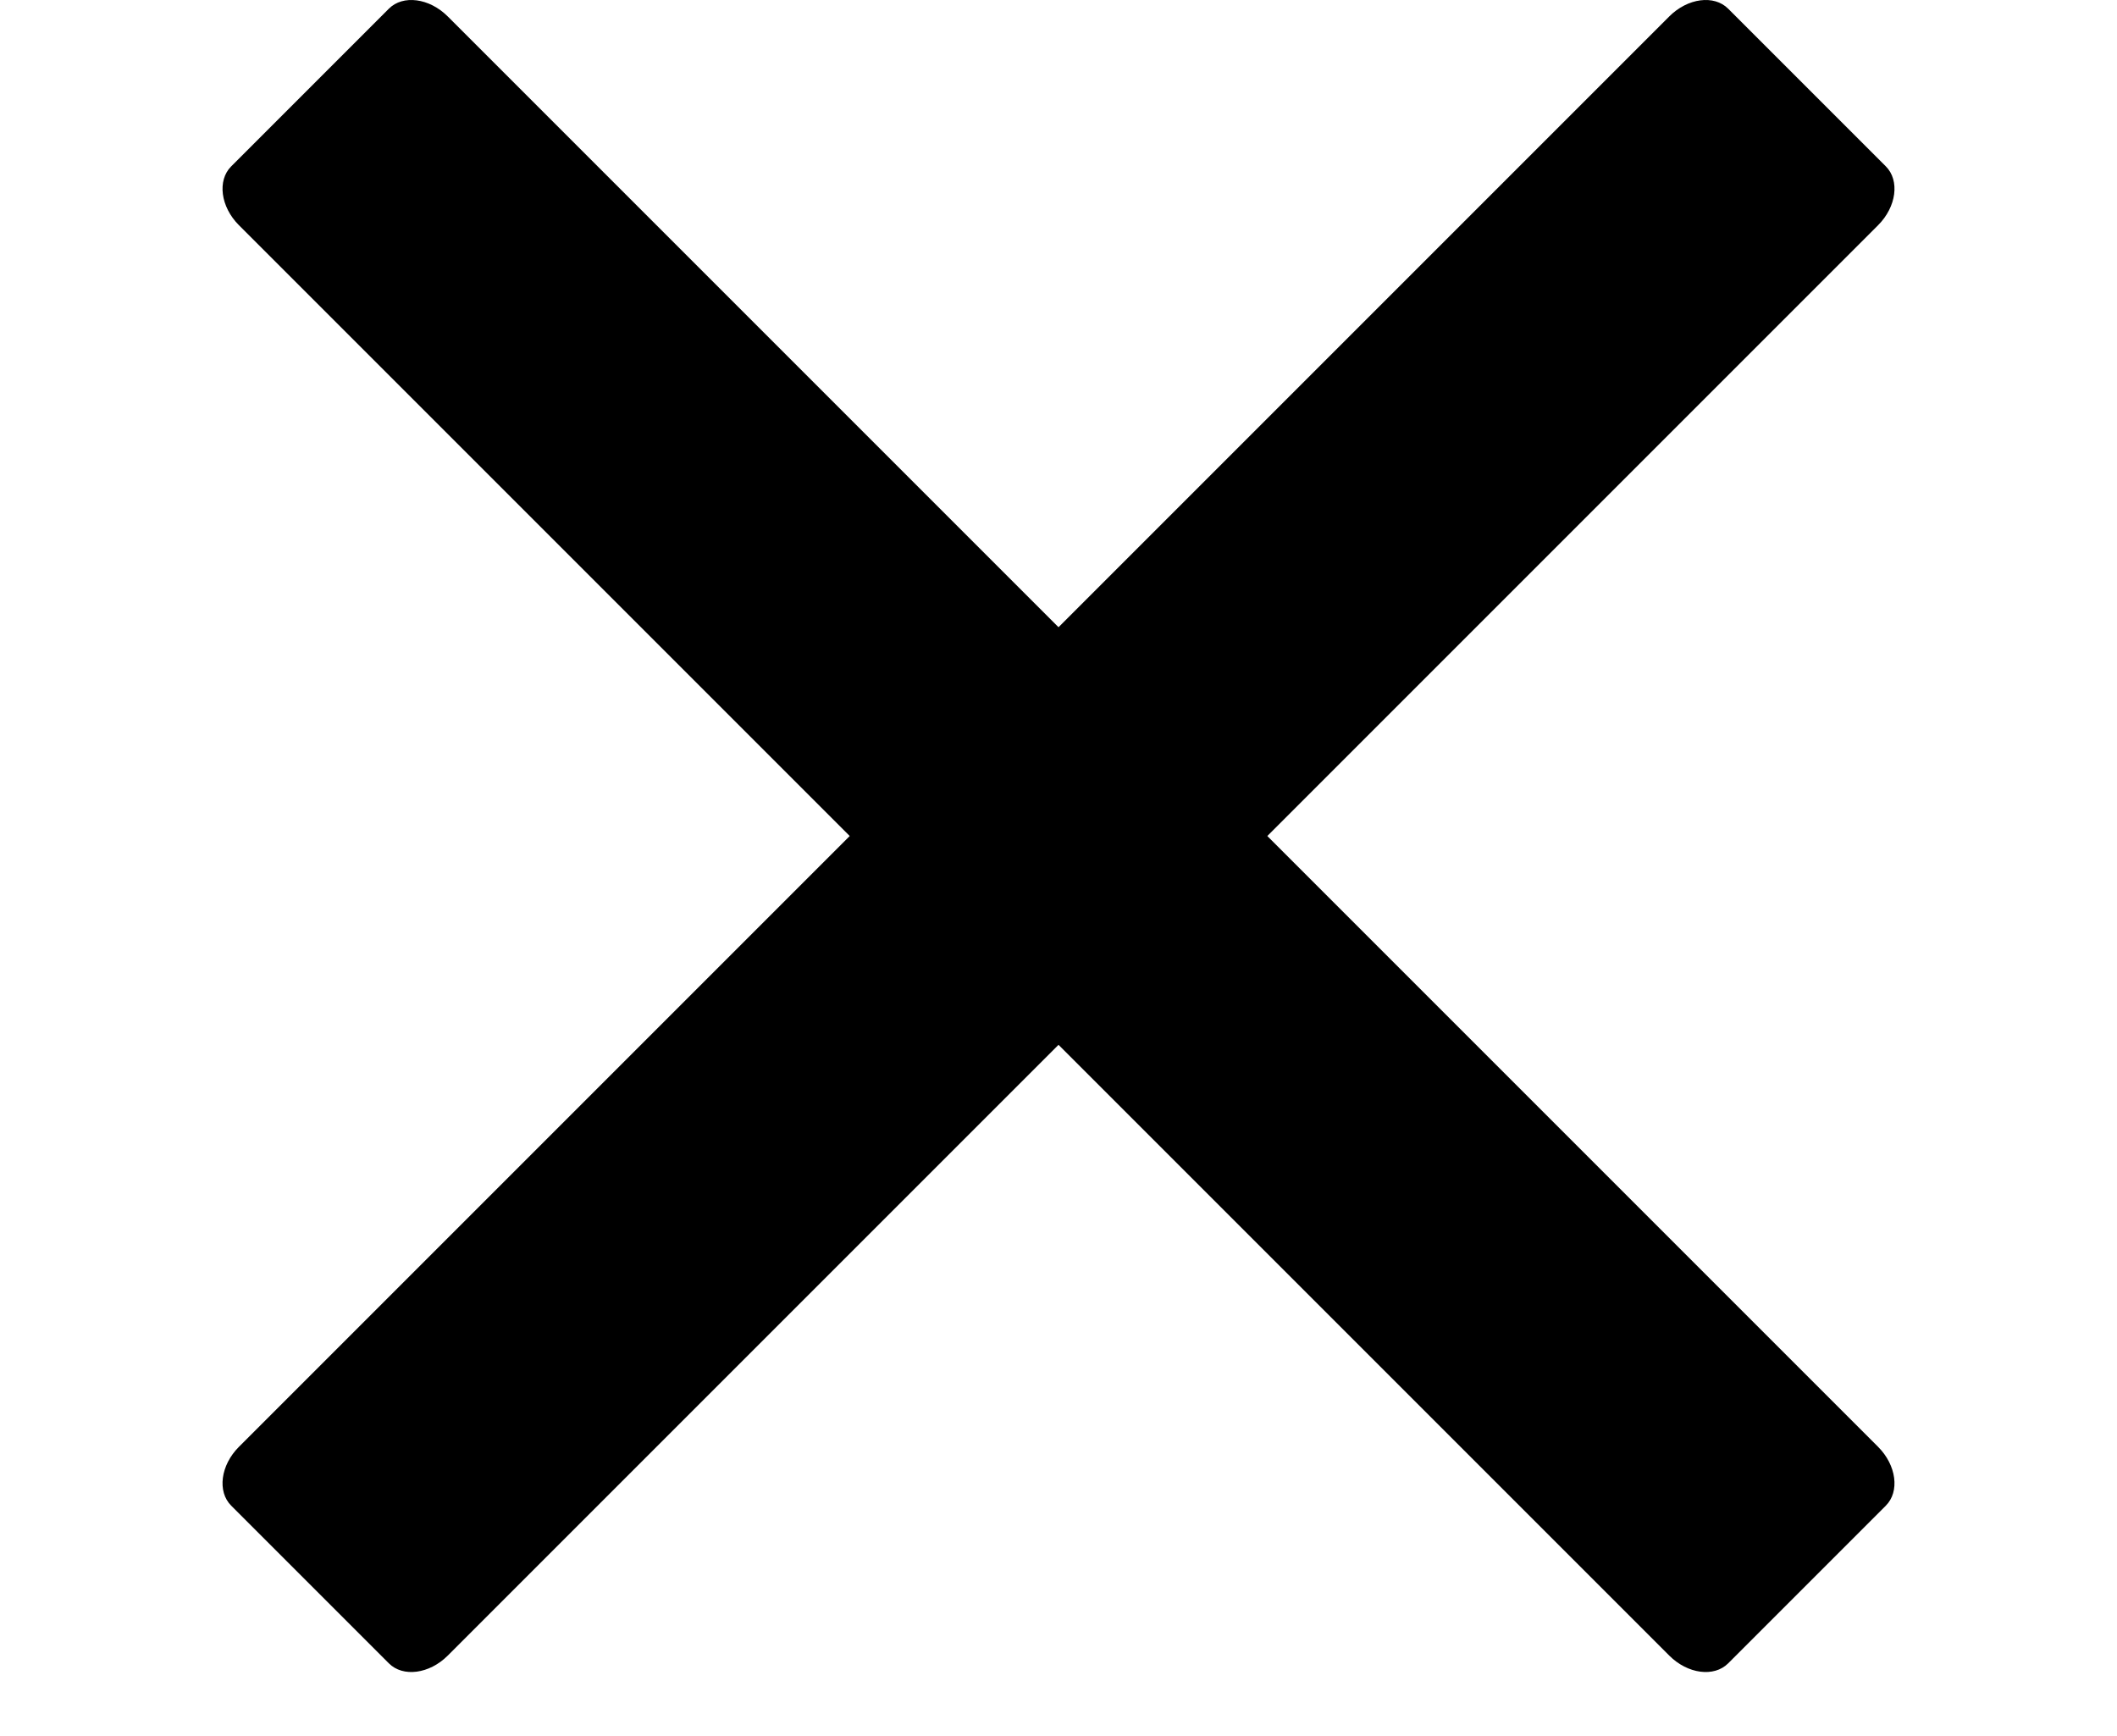
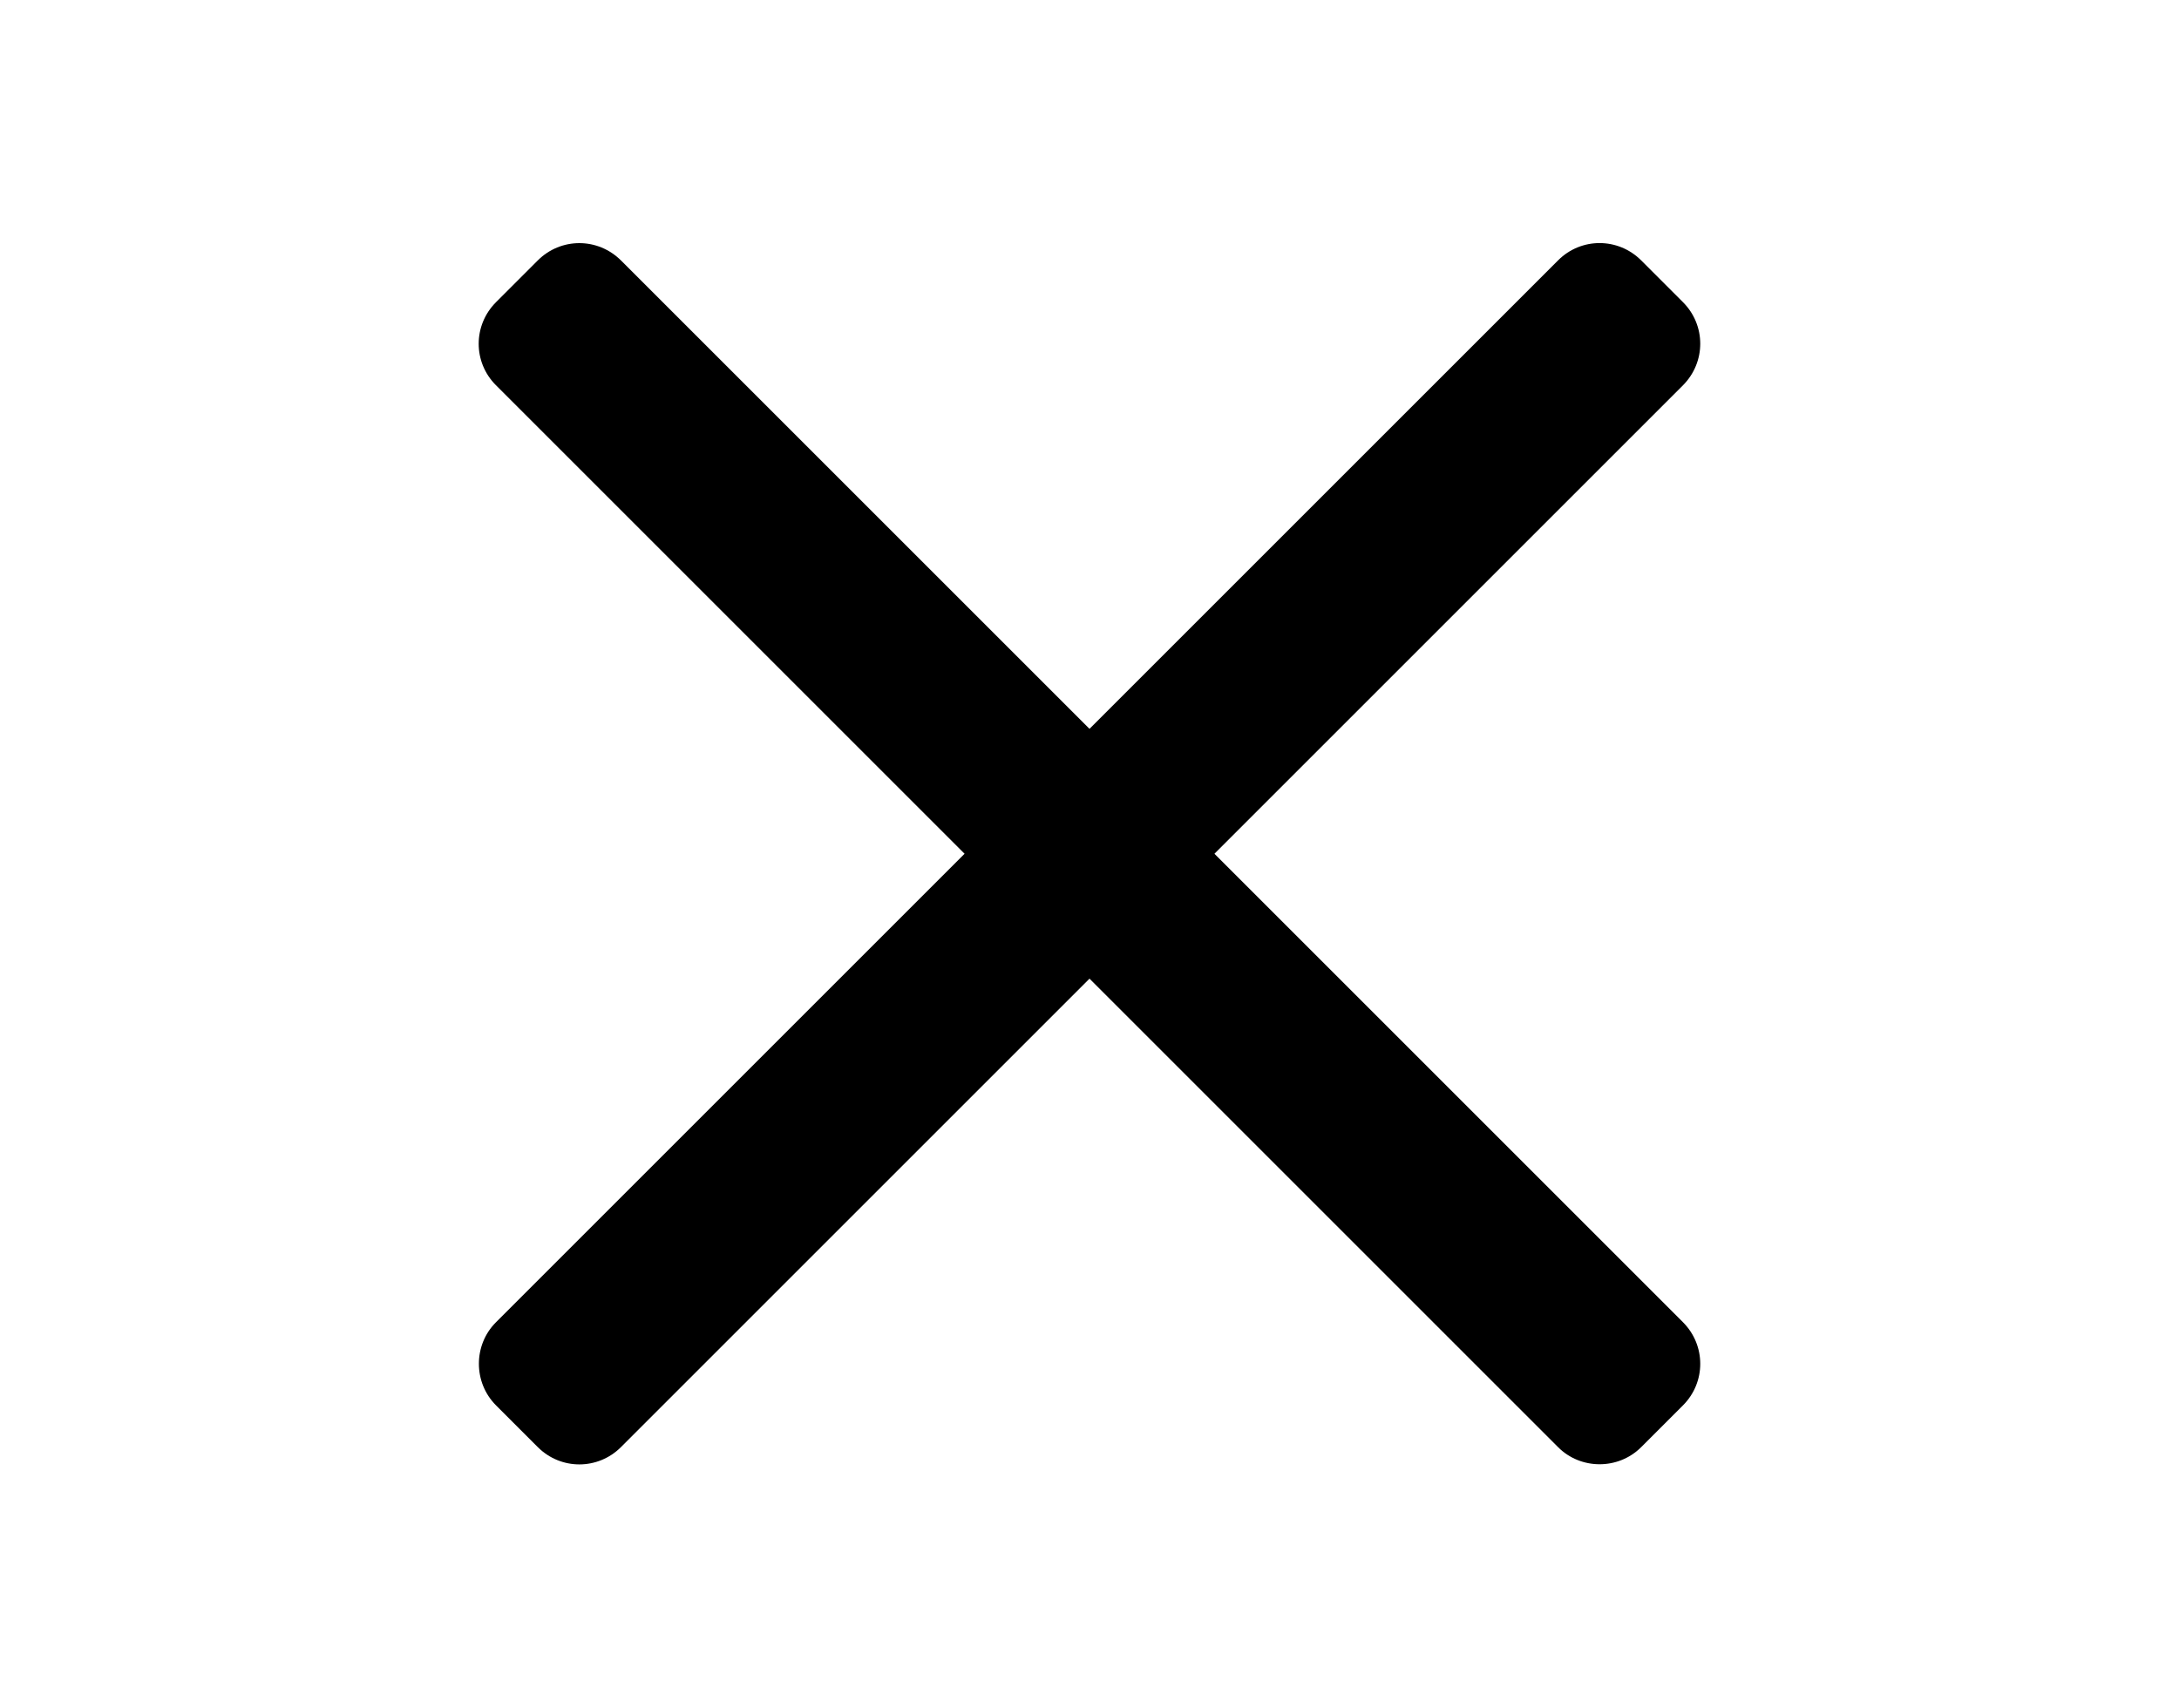
- <svg xmlns="http://www.w3.org/2000/svg" class="btn-close" version="1.1" x="0px" y="0px" viewBox="0 0 282 231.225" enable-background="new 0 0 282 231.225" xml:space="preserve">
-   <g id="Layer_4" display="none">
-     <path display="inline" d="M282,51.045c0,2.658-2.809,4.815-6.273,4.815H6.275C2.81,55.86,0,53.703,0,51.045V21.344   c0-2.66,2.81-4.816,6.274-4.816h269.452c3.465,0,6.273,2.156,6.273,4.816V51.045z" />
-     <path display="inline" d="M282,126.21c0,2.658-2.81,4.816-6.274,4.816H6.274C2.81,131.026,0,128.868,0,126.21v-29.7   c0-2.66,2.81-4.816,6.274-4.816h269.452c3.465,0,6.274,2.156,6.274,4.816V126.21z" />
-     <path display="inline" d="M282.001,201.376c0,2.658-2.81,4.816-6.274,4.816H6.275c-3.465,0-6.274-2.158-6.274-4.816v-29.7   c0-2.66,2.81-4.816,6.274-4.816h269.452c3.465,0,6.274,2.156,6.274,4.816V201.376z" />
-   </g>
-   <g id="Layer_5">
-     <path d="M230.203,221.563c-1.88,1.879-5.393,1.418-7.843-1.031L31.829,30c-2.45-2.45-2.91-5.962-1.03-7.841L51.799,1.158   c1.882-1.881,5.393-1.42,7.842,1.03L250.173,192.72c2.449,2.449,2.911,5.961,1.03,7.842L230.203,221.563z" />
-     <path d="M251.205,22.158c1.879,1.88,1.418,5.393-1.031,7.843L59.642,220.532c-2.45,2.449-5.962,2.91-7.842,1.029l-21.001-21   c-1.881-1.883-1.42-5.393,1.03-7.842L222.361,2.187c2.449-2.449,5.961-2.911,7.842-1.03L251.205,22.158z" />
+ <svg xmlns="http://www.w3.org/2000/svg" class="btn-close" width="37px" height="29px" viewBox="0 0 37 29" version="1.1">
+   <g id="Page-1" stroke="none" stroke-width="1" fill="none" fill-rule="evenodd">
+     <g id="Close-2" transform="translate(4, 0)" fill="#000000">
+       <path d="M13,17.301 L13,1.749 C13,1.197 13.443,0.75 13.999,0.75 L15.001,0.75 C15.553,0.75 16,1.204 16,1.745 L16,27.255 C16,27.805 15.557,28.25 15.001,28.25 L13.999,28.25 C13.447,28.25 13,27.808 13,27.247 L13,17.301 Z" id="Rectangle-13-Copy-4" transform="translate(14.5, 14.5) rotate(-135) translate(-14.5, -14.5) " />
+       <path d="M13,17.301 L13,1.749 C13,1.197 13.443,0.75 13.999,0.75 L15.001,0.75 C15.553,0.75 16,1.204 16,1.745 L16,27.255 C16,27.805 15.557,28.25 15.001,28.25 L13.999,28.25 C13.447,28.25 13,27.808 13,27.247 L13,17.301 Z" id="Rectangle-13-Copy-8" transform="translate(14.5, 14.5) rotate(-225) translate(-14.5, -14.5) " />
+     </g>
  </g>
</svg>
